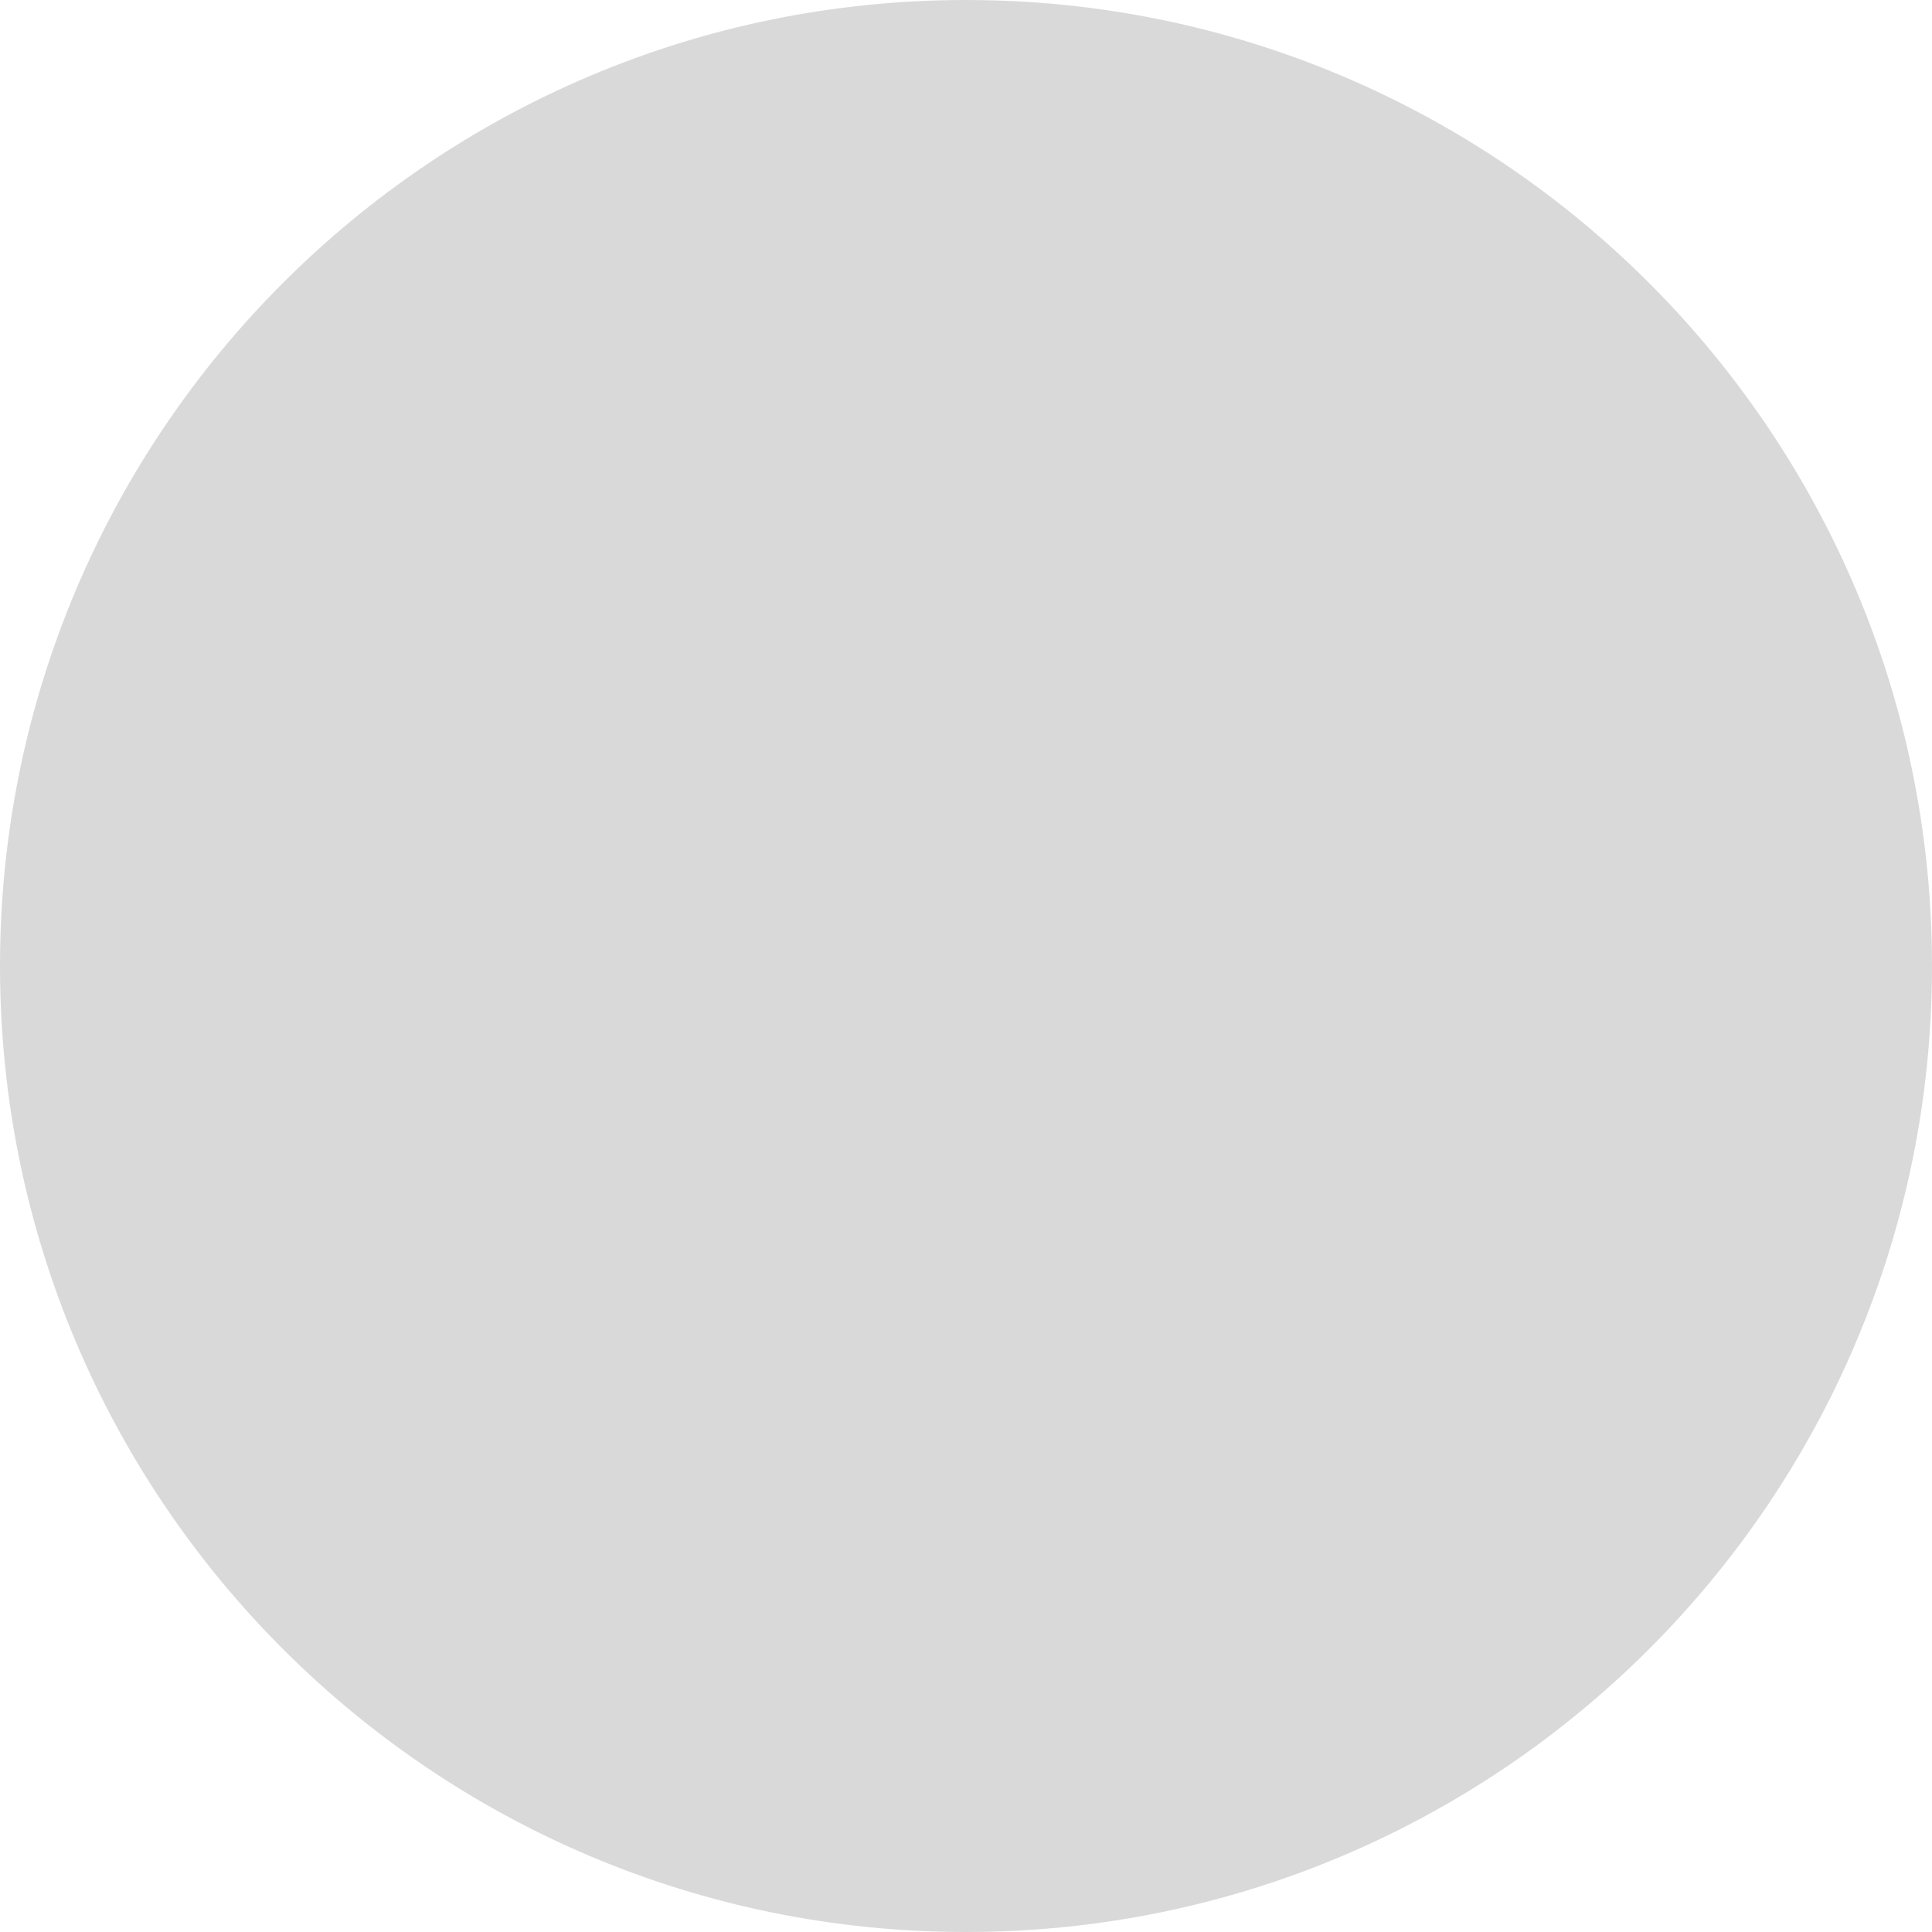
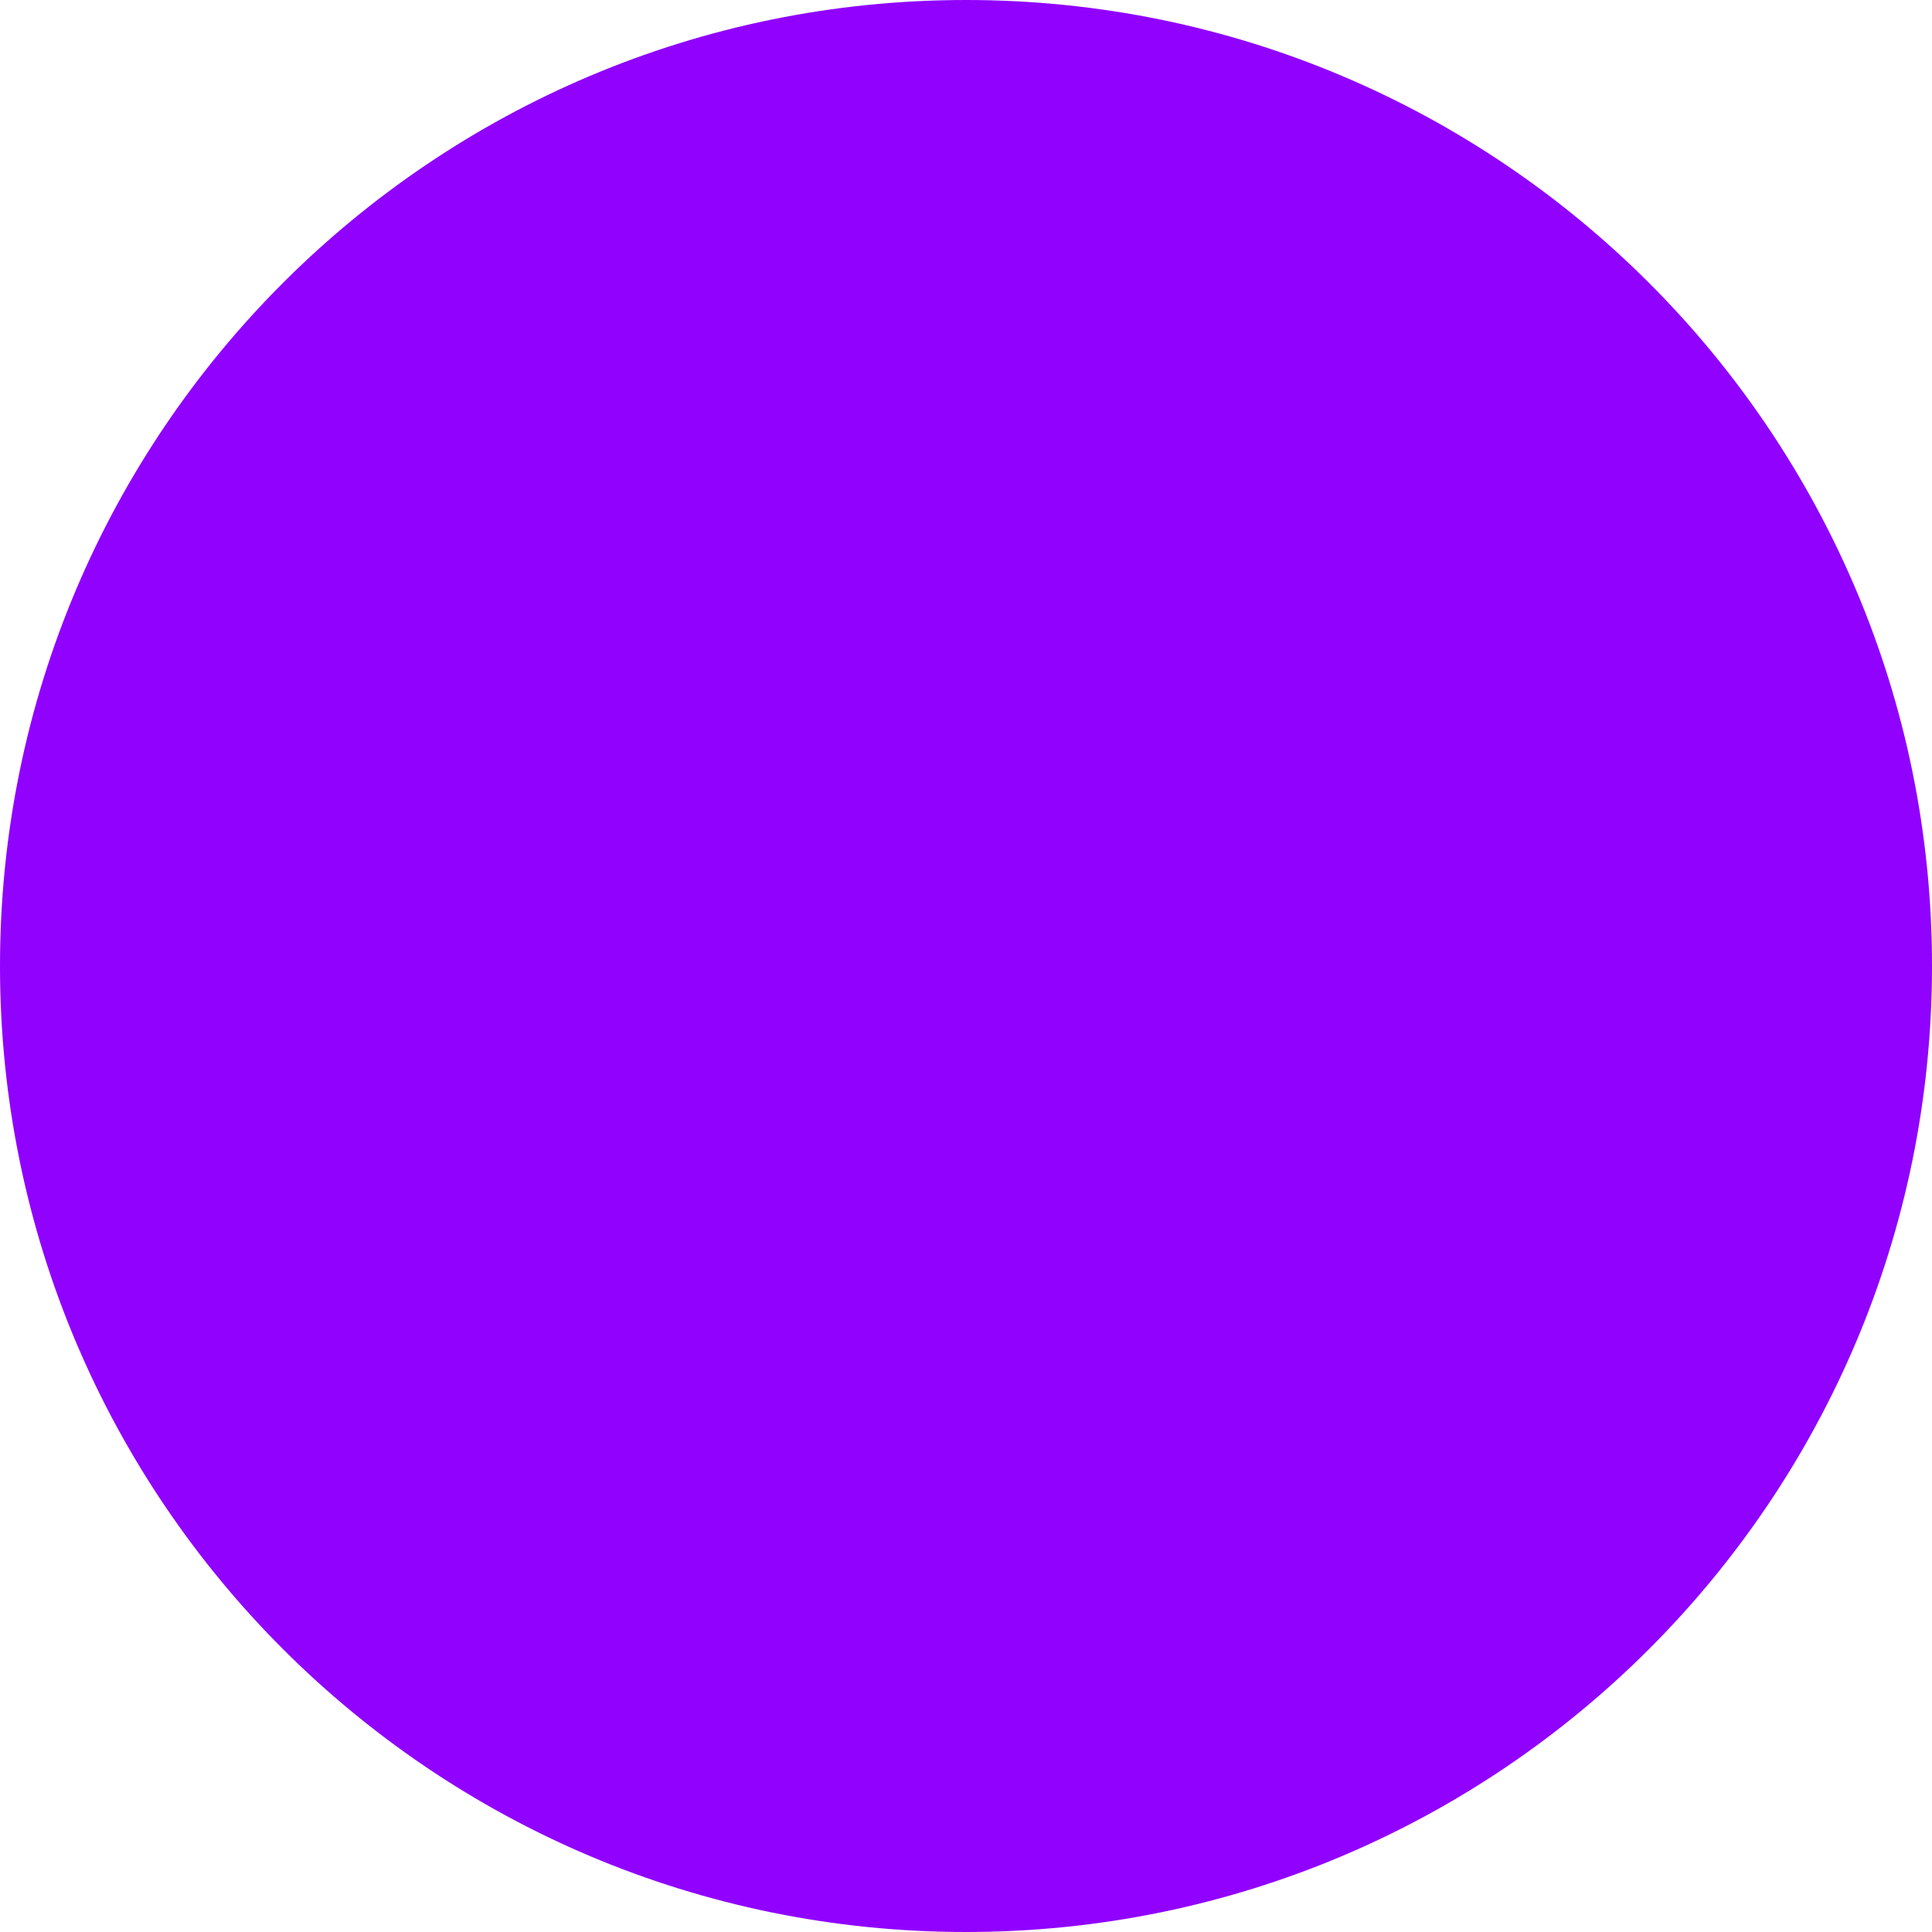
<svg xmlns="http://www.w3.org/2000/svg" xmlns:xlink="http://www.w3.org/1999/xlink" id="svg4306" width="22" height="22" version="1.1" style="enable-background:new">
  <defs id="defs22">
+     <linearGradient id="linearGradient1780">
+       <stop style="stop-color:#9001fe;stop-opacity:1" offset="0" id="stop1774" />
+       <stop style="stop-color:#9001fe;stop-opacity:1" offset="0.7" id="stop1776" />
+       <stop style="stop-color:#6401b1;stop-opacity:1" offset="1" id="stop1778" />
+     </linearGradient>
    <linearGradient id="linearGradient19856">
      <stop style="stop-color:#6957ff;stop-opacity:0.91" offset="0" id="stop19850" />
      <stop style="stop-color:#6957ff;stop-opacity:0.91" offset="0.7" id="stop19852" />
      <stop style="stop-color:#503cff;stop-opacity:0.91" offset="1" id="stop19854" />
    </linearGradient>
-     <radialGradient xlink:href="#linearGradient7728" id="radialGradient4200" cx="11" cy="38" fx="11" fy="38" r="11" gradientUnits="userSpaceOnUse" />
-     <radialGradient xlink:href="#linearGradient19856" id="radialGradient861" cx="11" cy="38" fx="11" fy="38" r="11" gradientUnits="userSpaceOnUse" />
-     <linearGradient id="linearGradient7728">
-       <stop style="stop-color:#ff4033;stop-opacity:1" offset="0" id="stop7730" />
-       <stop style="stop-color:#ff4033;stop-opacity:1" offset="0.7" id="stop15456" />
-       <stop style="stop-color:#ff1d00;stop-opacity:1" offset="1" id="stop7726" />
-     </linearGradient>
+     <radialGradient xlink:href="#linearGradient19856" id="radialGradient4200" cx="11" cy="38" fx="11" fy="38" r="11" gradientUnits="userSpaceOnUse" />
+     <radialGradient xlink:href="#linearGradient1780" id="radialGradient861" cx="11" cy="38" fx="11" fy="38" r="11" gradientUnits="userSpaceOnUse" />
  </defs>
  <use x="0" y="0" xlink:href="#g1000" id="use1002" transform="translate(28.47603)" width="100%" height="100%" />
  <g id="active-center">
-     <circle style="opacity:0.5;fill:#b4b4b4;fill-opacity:1;fill-rule:evenodd;stroke-width:2.2;stroke-linecap:round;stroke-linejoin:round;stroke-opacity:0.769;paint-order:stroke fill markers" id="path883" cx="11" cy="11" r="11" />
+     <circle style="opacity:1;fill:#9001fe;fill-opacity:1;fill-rule:evenodd;stroke-width:2.2;stroke-linecap:round;stroke-linejoin:round;stroke-opacity:0.769;paint-order:stroke fill markers" id="path883" cx="11" cy="11" r="11" />
    <rect id="rect6204-9" x="0" y="0" width="22" height="22" fill="none" style="stroke-width:1.375" />
  </g>
  <g id="deactivated-center" transform="translate(27)">
-     <circle style="opacity:0.5;fill:#878787;fill-opacity:1;fill-rule:evenodd;stroke-width:2.2;stroke-linecap:round;stroke-linejoin:round;stroke-opacity:0.769;paint-order:stroke fill markers" id="circle1701" cx="11" cy="11" r="11" />
+     <circle style="opacity:0.6;fill:#9001fe;fill-opacity:1;fill-rule:evenodd;stroke-width:2.2;stroke-linecap:round;stroke-linejoin:round;stroke-opacity:0.769;paint-order:stroke fill markers" id="circle1701" cx="11" cy="11" r="11" />
    <rect id="rect1703" x="0" y="0" width="22" height="22" fill="none" style="stroke-width:1.375" />
  </g>
  <g id="inactive-center" transform="translate(54)">
-     <circle style="opacity:0.5;fill:#878787;fill-opacity:1;fill-rule:evenodd;stroke-width:2.2;stroke-linecap:round;stroke-linejoin:round;stroke-opacity:0.769;paint-order:stroke fill markers" id="circle1921" cx="11" cy="11" r="11" />
+     <circle style="opacity:0.6;fill:#9001fe;fill-opacity:1;fill-rule:evenodd;stroke-width:2.2;stroke-linecap:round;stroke-linejoin:round;stroke-opacity:0.769;paint-order:stroke fill markers" id="circle1921" cx="11" cy="11" r="11" />
    <rect id="rect1923" x="0" y="0" width="22" height="22" fill="none" style="stroke-width:1.375" />
  </g>
  <g id="hover-center">
-     <circle style="opacity:1;fill:url(#radialGradient861);fill-opacity:1;fill-rule:evenodd;stroke-width:2.2;stroke-linecap:round;stroke-linejoin:round;stroke-opacity:0.769;paint-order:stroke fill markers" id="circle960" cx="11" cy="38" r="11" />
+     <circle style="opacity:1;fill:url(#radialGradient861);fill-opacity:1.0;fill-rule:evenodd;stroke-width:2.2;stroke-linecap:round;stroke-linejoin:round;stroke-opacity:0.769;paint-order:stroke fill markers" id="circle960" cx="11" cy="38" r="11" />
    <rect id="rect962" x="0" y="27" width="22" height="22" fill="none" style="stroke-width:1.375" />
    <g id="g3250">
      <rect style="opacity:1;fill:#fffffe;fill-opacity:1;fill-rule:evenodd;stroke-width:1.1;stroke-linecap:round;stroke-linejoin:round;stroke-opacity:0.769;paint-order:stroke fill markers" id="rect1778" width="2" height="6" x="5" y="38" ry="1" />
      <rect style="opacity:1;fill:#fffffe;fill-opacity:1;fill-rule:evenodd;stroke-width:1.1;stroke-linecap:round;stroke-linejoin:round;stroke-opacity:0.769;paint-order:stroke fill markers" id="rect1879" width="2" height="6" x="42" y="-11" ry="1" transform="rotate(90)" />
    </g>
    <g id="g3256" transform="rotate(180,11,38)">
      <rect style="opacity:1;fill:#fffffe;fill-opacity:1;fill-rule:evenodd;stroke-width:1.1;stroke-linecap:round;stroke-linejoin:round;stroke-opacity:0.769;paint-order:stroke fill markers" id="rect3252" width="2" height="6" x="5" y="38" ry="1" />
      <rect style="opacity:1;fill:#fffffe;fill-opacity:1;fill-rule:evenodd;stroke-width:1.1;stroke-linecap:round;stroke-linejoin:round;stroke-opacity:0.769;paint-order:stroke fill markers" id="rect3254" width="2" height="6" x="42" y="-11" ry="1" transform="rotate(90)" />
    </g>
  </g>
  <g id="pressed-center" transform="translate(0,27)">
    <circle style="opacity:1;fill:url(#radialGradient4200);fill-opacity:1.0;fill-rule:evenodd;stroke-width:2.2;stroke-linecap:round;stroke-linejoin:round;stroke-opacity:0.769;paint-order:stroke fill markers" id="circle4176" cx="11" cy="38" r="11" />
    <rect id="rect4178" x="0" y="27" width="22" height="22" fill="none" style="stroke-width:1.375" />
    <g id="g4184">
      <rect style="opacity:1;fill:#fffffe;fill-opacity:1;fill-rule:evenodd;stroke-width:1.1;stroke-linecap:round;stroke-linejoin:round;stroke-opacity:0.769;paint-order:stroke fill markers" id="rect4180" width="2" height="6" x="5" y="38" ry="1" />
      <rect style="opacity:1;fill:#fffffe;fill-opacity:1;fill-rule:evenodd;stroke-width:1.1;stroke-linecap:round;stroke-linejoin:round;stroke-opacity:0.769;paint-order:stroke fill markers" id="rect4182" width="2" height="6" x="42" y="-11" ry="1" transform="rotate(90)" />
    </g>
    <g id="g4190" transform="rotate(180,11,38)">
      <rect style="opacity:1;fill:#fffffe;fill-opacity:1;fill-rule:evenodd;stroke-width:1.1;stroke-linecap:round;stroke-linejoin:round;stroke-opacity:0.769;paint-order:stroke fill markers" id="rect4186" width="2" height="6" x="5" y="38" ry="1" />
      <rect style="opacity:1;fill:#fffffe;fill-opacity:1;fill-rule:evenodd;stroke-width:1.1;stroke-linecap:round;stroke-linejoin:round;stroke-opacity:0.769;paint-order:stroke fill markers" id="rect4188" width="2" height="6" x="42" y="-11" ry="1" transform="rotate(90)" />
    </g>
  </g>
</svg>
